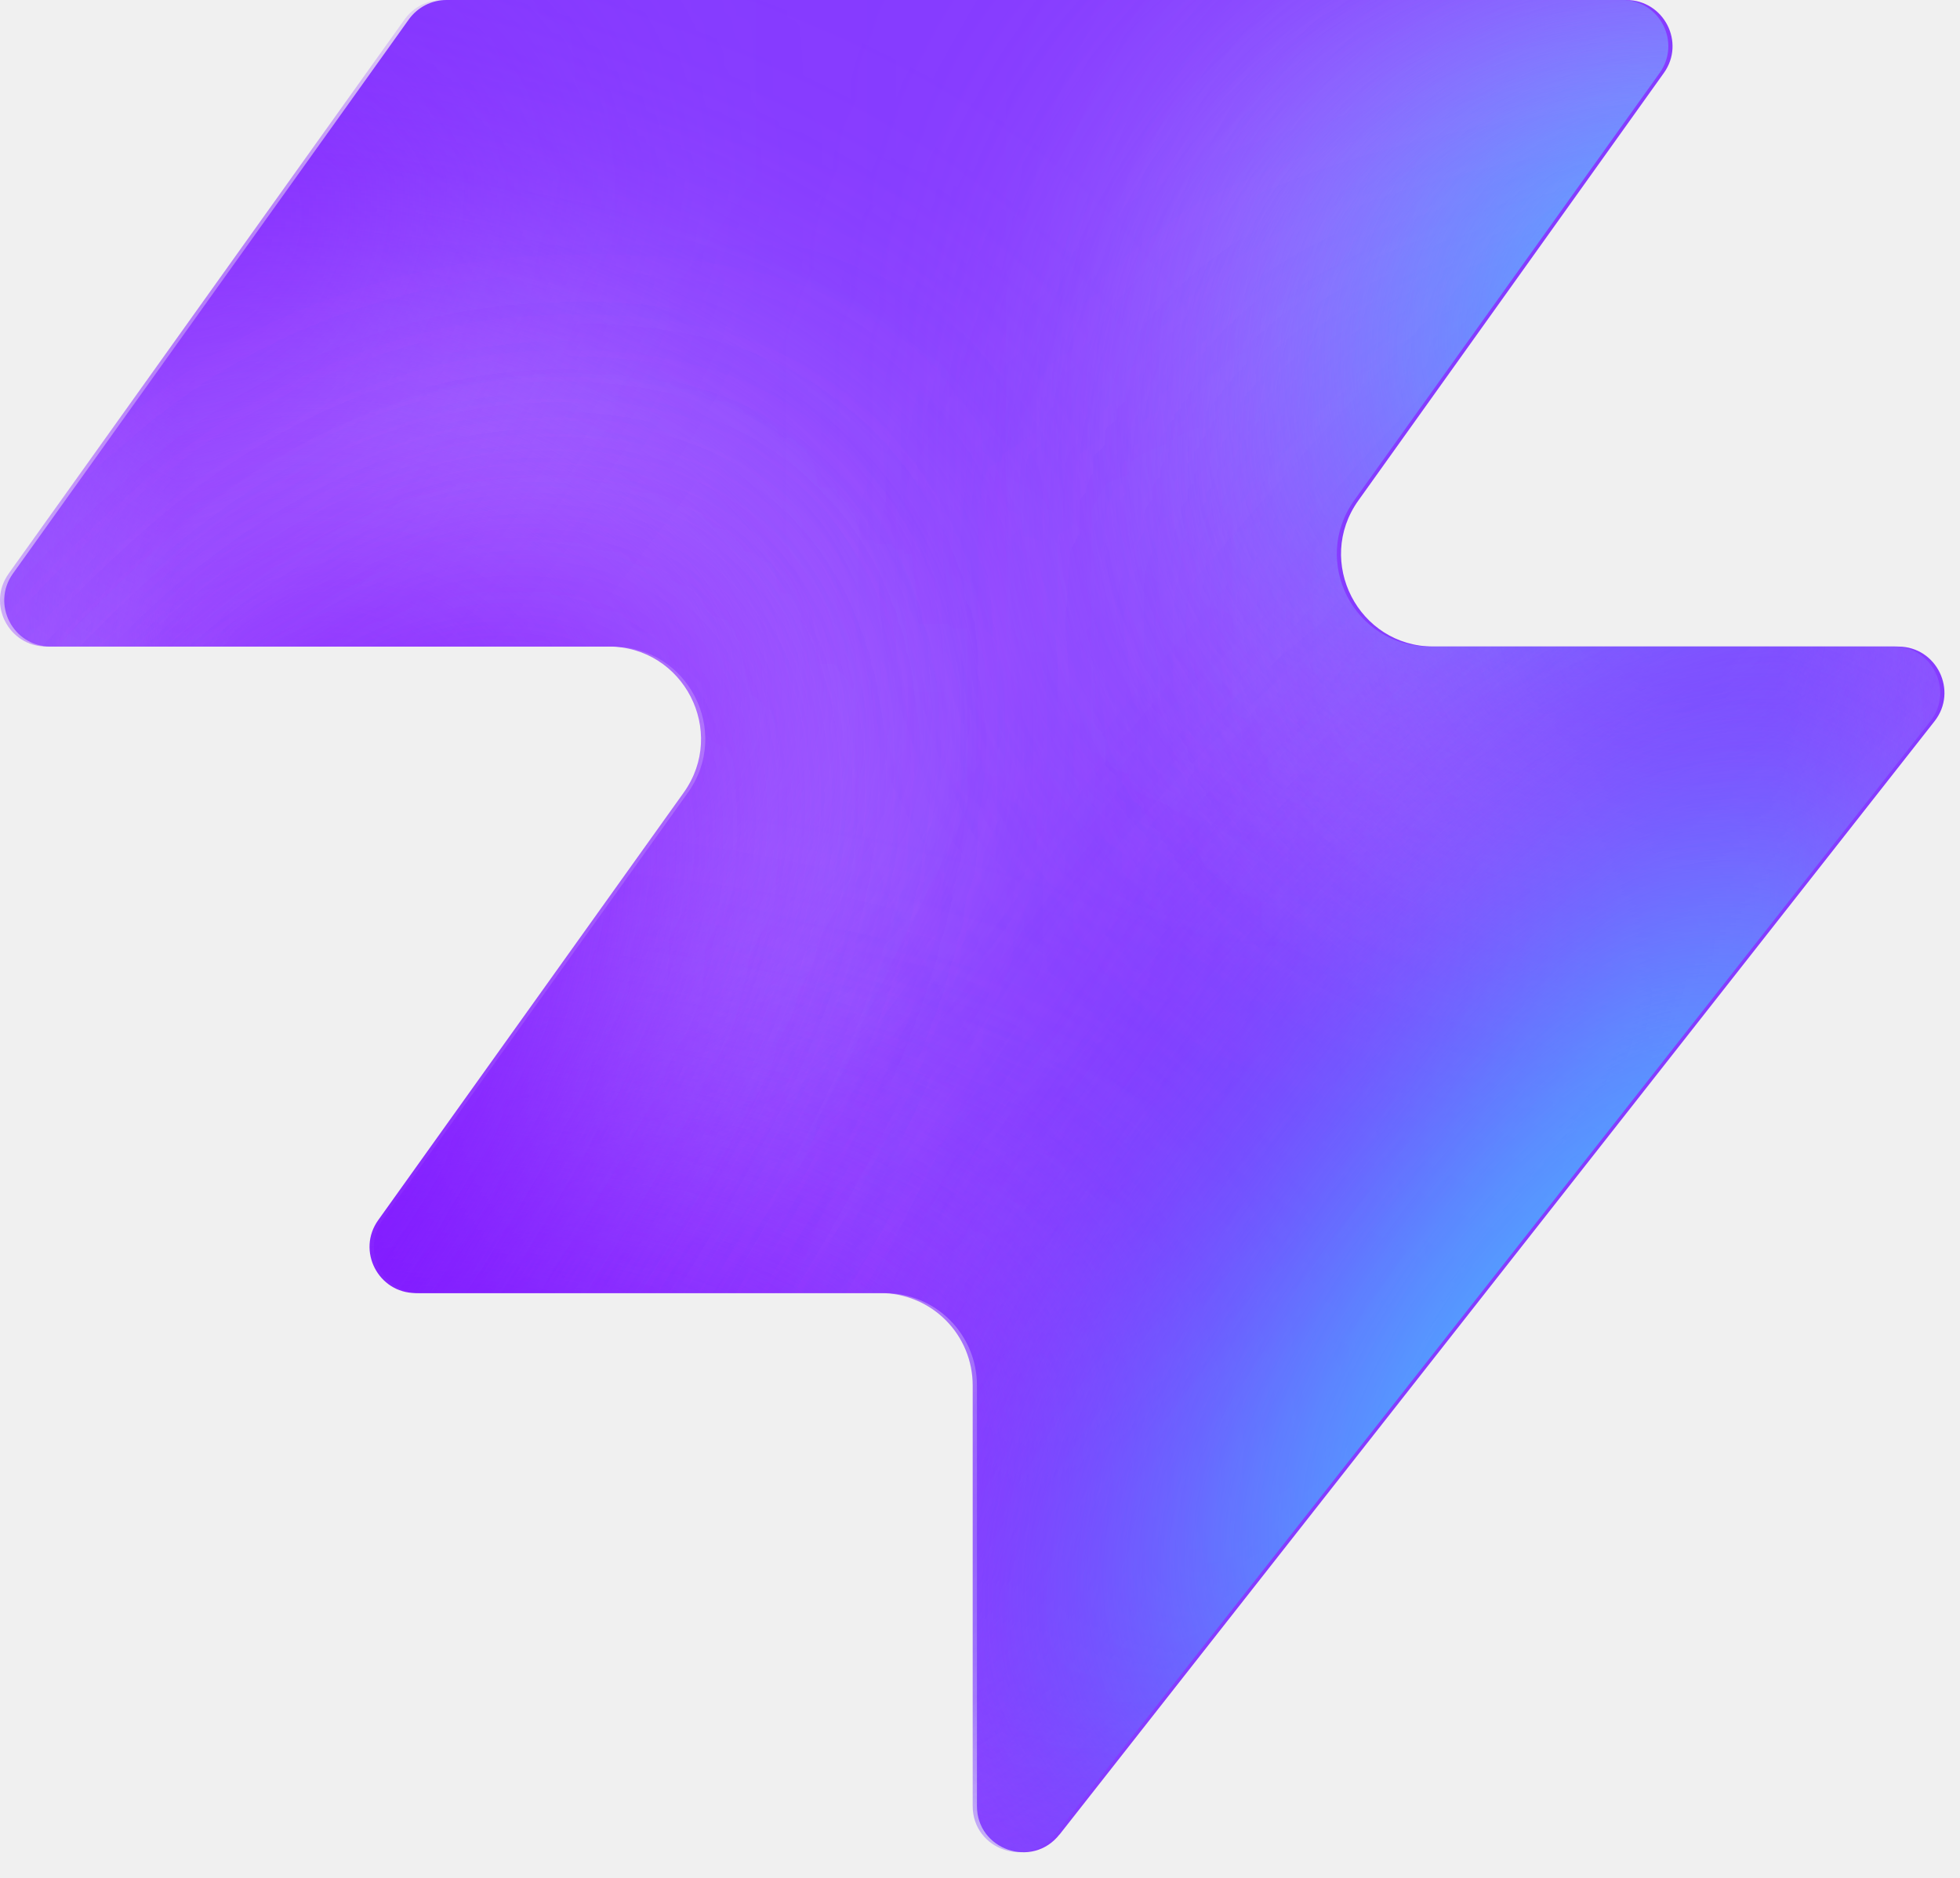
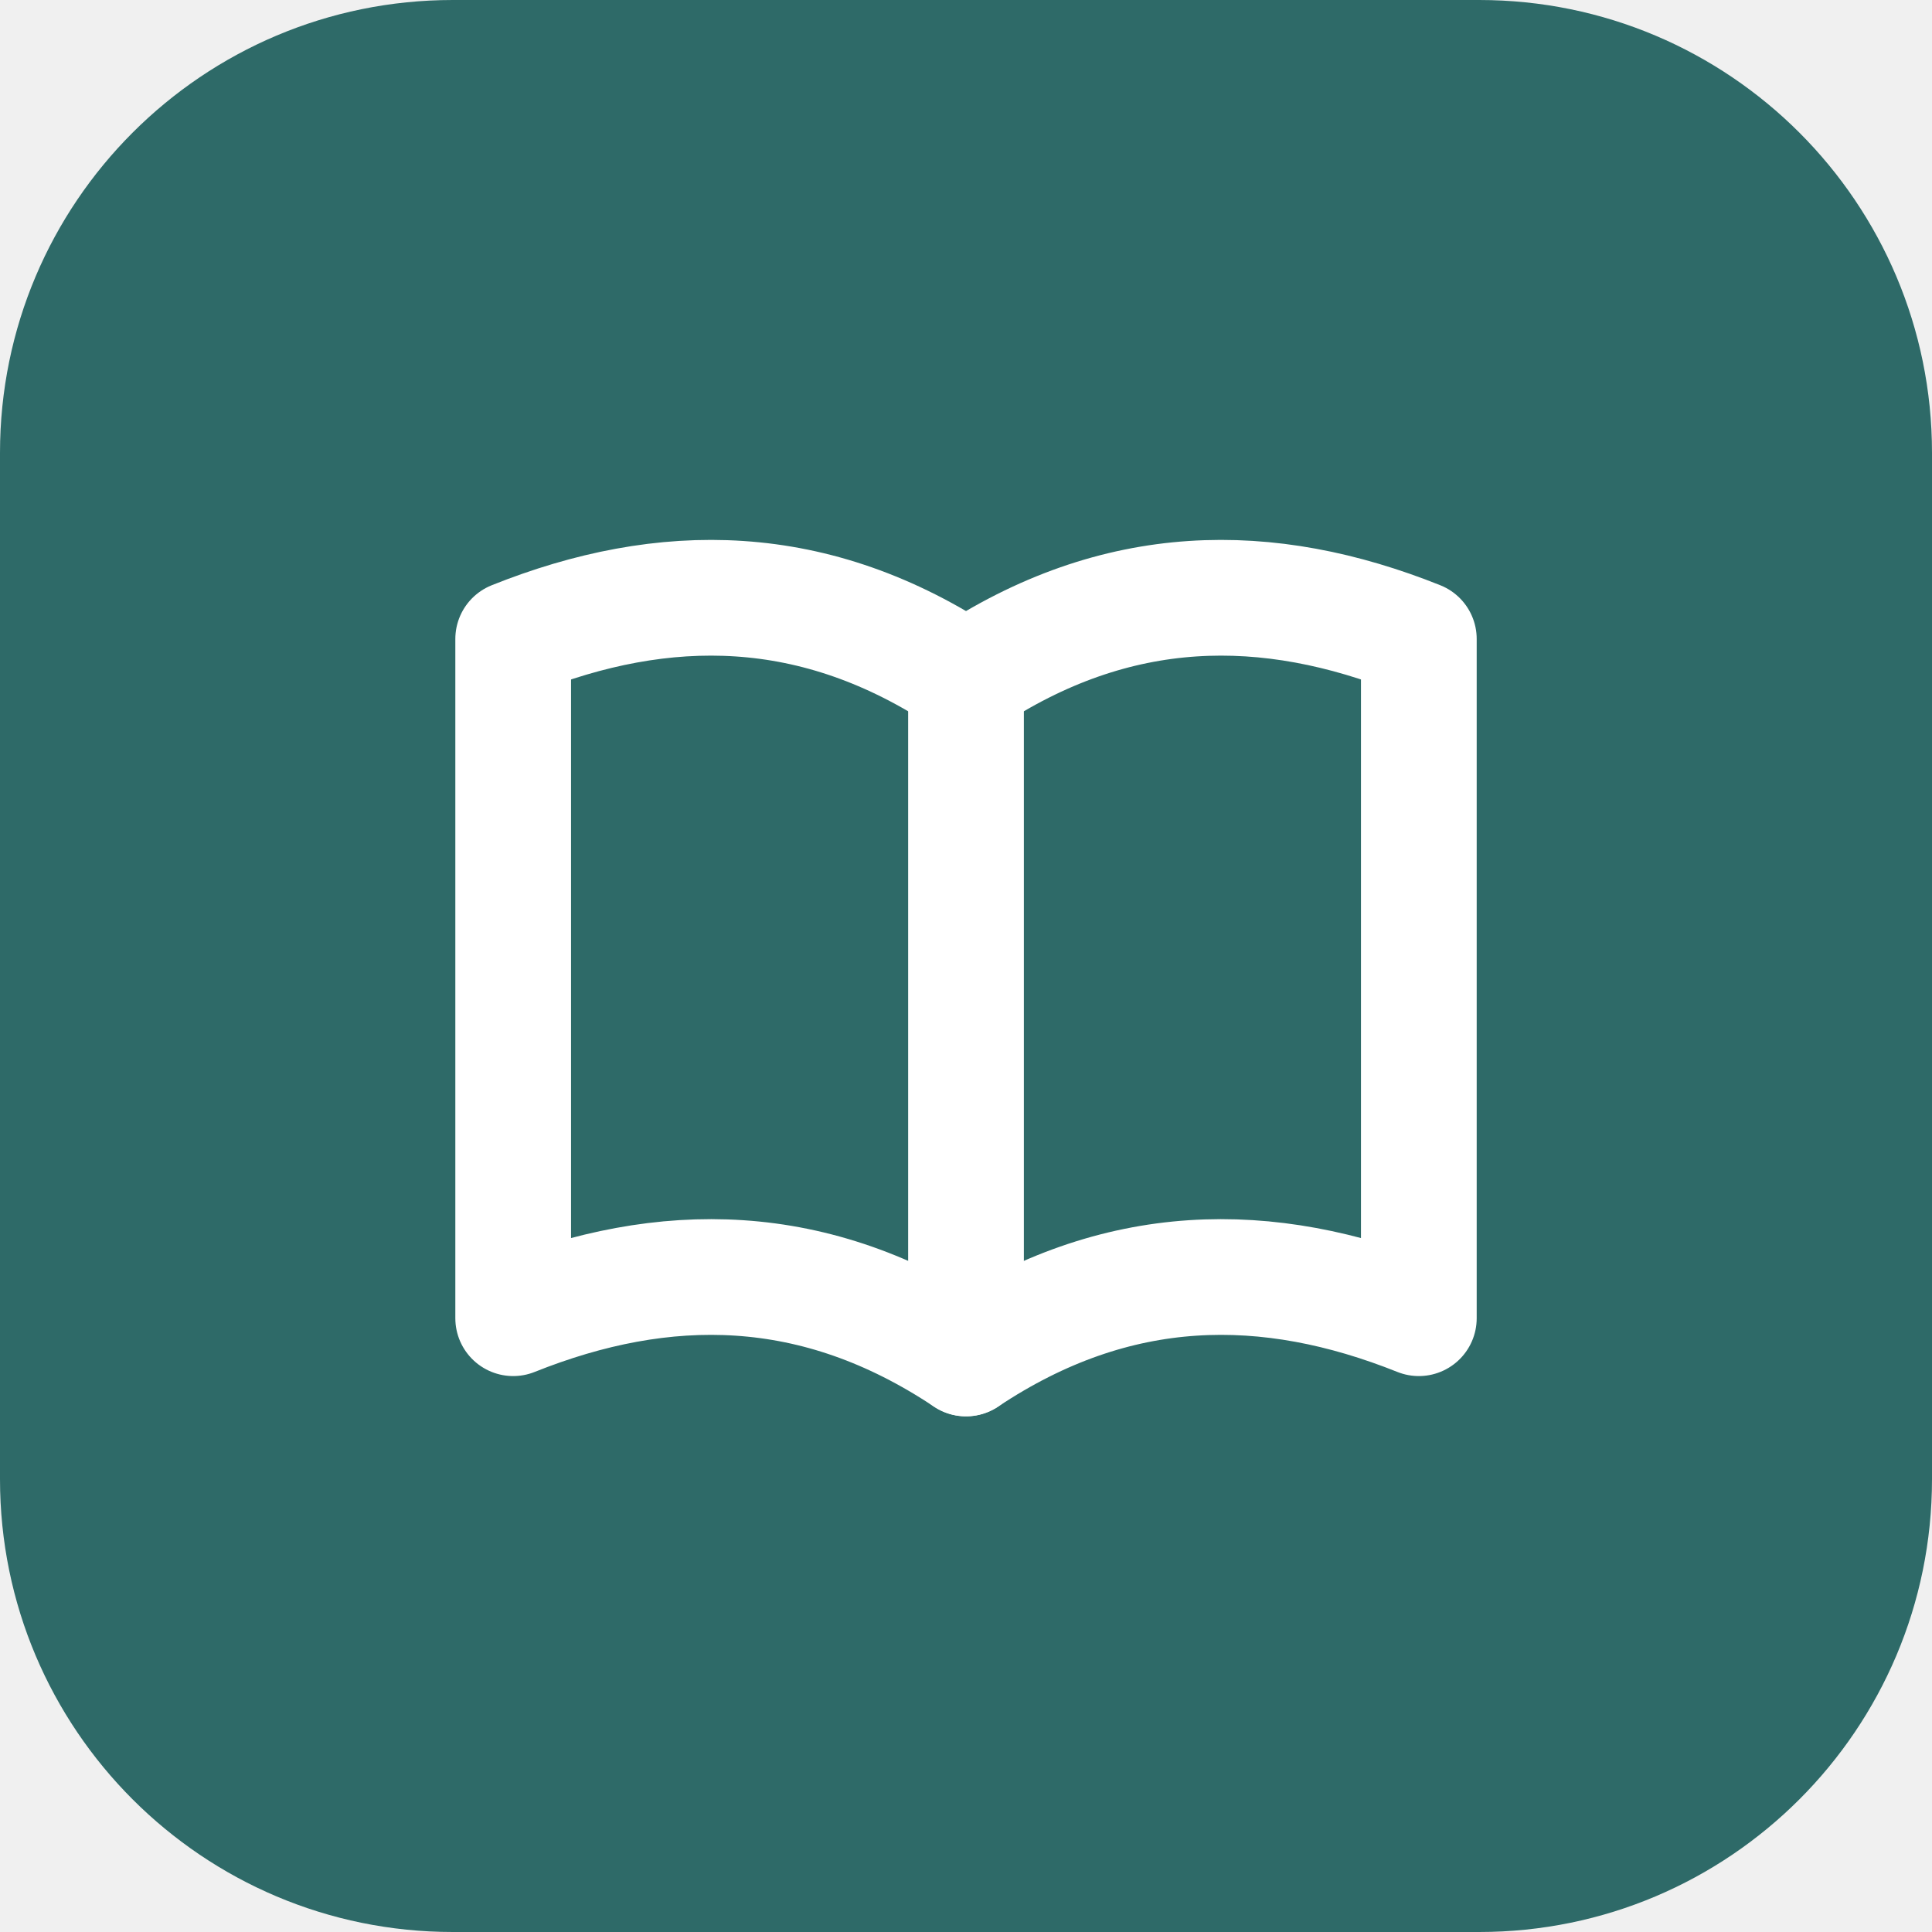
- <svg xmlns="http://www.w3.org/2000/svg" width="48" height="46" fill="none" viewBox="0 0 48 46">
-   <path fill="#863bff" d="M25.946 44.938c-.664.845-2.021.375-2.021-.698V33.937a2.26 2.26 0 0 0-2.262-2.262H10.287c-.92 0-1.456-1.04-.92-1.788l7.48-10.471c1.07-1.497 0-3.578-1.842-3.578H1.237c-.92 0-1.456-1.04-.92-1.788L10.013.474c.214-.297.556-.474.92-.474h28.894c.92 0 1.456 1.04.92 1.788l-7.48 10.471c-1.07 1.498 0 3.579 1.842 3.579h11.377c.943 0 1.473 1.088.89 1.83L25.947 44.94z" style="fill:#863bff;fill:color(display-p3 .525 .23 1);fill-opacity:1" />
-   <mask id="a" width="48" height="46" x="0" y="0" maskUnits="userSpaceOnUse" style="mask-type:alpha">
-     <path fill="#000" d="M25.842 44.938c-.664.844-2.021.375-2.021-.698V33.937a2.26 2.26 0 0 0-2.262-2.262H10.183c-.92 0-1.456-1.04-.92-1.788l7.48-10.471c1.07-1.498 0-3.579-1.842-3.579H1.133c-.92 0-1.456-1.04-.92-1.787L9.91.473c.214-.297.556-.474.92-.474h28.894c.92 0 1.456 1.04.92 1.788l-7.48 10.471c-1.07 1.498 0 3.578 1.842 3.578h11.377c.943 0 1.473 1.088.89 1.832L25.843 44.94z" style="fill:#000;fill-opacity:1" />
-   </mask>
-   <g mask="url(#a)">
-     <g filter="url(#b)">
-       <ellipse cx="5.508" cy="14.704" fill="#ede6ff" rx="5.508" ry="14.704" style="fill:#ede6ff;fill:color(display-p3 .927 .903 1);fill-opacity:1" transform="matrix(.00324 1 1 -.00324 -4.47 31.516)" />
-     </g>
-     <g filter="url(#c)">
-       <ellipse cx="10.399" cy="29.851" fill="#ede6ff" rx="10.399" ry="29.851" style="fill:#ede6ff;fill:color(display-p3 .927 .903 1);fill-opacity:1" transform="matrix(.00324 1 1 -.00324 -39.328 7.883)" />
-     </g>
-     <g filter="url(#d)">
-       <ellipse cx="5.508" cy="30.487" fill="#7e14ff" rx="5.508" ry="30.487" style="fill:#7e14ff;fill:color(display-p3 .492 .077 1);fill-opacity:1" transform="rotate(89.814 -25.913 -14.639)scale(1 -1)" />
-     </g>
-     <g filter="url(#e)">
-       <ellipse cx="5.508" cy="30.599" fill="#7e14ff" rx="5.508" ry="30.599" style="fill:#7e14ff;fill:color(display-p3 .492 .077 1);fill-opacity:1" transform="rotate(89.814 -32.644 -3.334)scale(1 -1)" />
-     </g>
-     <g filter="url(#f)">
-       <ellipse cx="5.508" cy="30.599" fill="#7e14ff" rx="5.508" ry="30.599" style="fill:#7e14ff;fill:color(display-p3 .492 .077 1);fill-opacity:1" transform="matrix(.00324 1 1 -.00324 -34.34 30.47)" />
-     </g>
-     <g filter="url(#g)">
-       <ellipse cx="14.072" cy="22.078" fill="#ede6ff" rx="14.072" ry="22.078" style="fill:#ede6ff;fill:color(display-p3 .927 .903 1);fill-opacity:1" transform="rotate(93.35 24.506 48.493)scale(-1 1)" />
-     </g>
-     <g filter="url(#h)">
-       <ellipse cx="3.47" cy="21.501" fill="#7e14ff" rx="3.47" ry="21.501" style="fill:#7e14ff;fill:color(display-p3 .492 .077 1);fill-opacity:1" transform="rotate(89.009 28.708 47.59)scale(-1 1)" />
-     </g>
-     <g filter="url(#i)">
-       <ellipse cx="3.47" cy="21.501" fill="#7e14ff" rx="3.47" ry="21.501" style="fill:#7e14ff;fill:color(display-p3 .492 .077 1);fill-opacity:1" transform="rotate(89.009 28.708 47.59)scale(-1 1)" />
-     </g>
-     <g filter="url(#j)">
-       <ellipse cx=".387" cy="8.972" fill="#7e14ff" rx="4.407" ry="29.108" style="fill:#7e14ff;fill:color(display-p3 .492 .077 1);fill-opacity:1" transform="rotate(39.51 .387 8.972)" />
-     </g>
-     <g filter="url(#k)">
-       <ellipse cx="47.523" cy="-6.092" fill="#7e14ff" rx="4.407" ry="29.108" style="fill:#7e14ff;fill:color(display-p3 .492 .077 1);fill-opacity:1" transform="rotate(37.892 47.523 -6.092)" />
-     </g>
-     <g filter="url(#l)">
-       <ellipse cx="41.412" cy="6.333" fill="#47bfff" rx="5.971" ry="9.665" style="fill:#47bfff;fill:color(display-p3 .28 .748 1);fill-opacity:1" transform="rotate(37.892 41.412 6.333)" />
-     </g>
-     <g filter="url(#m)">
-       <ellipse cx="-1.879" cy="38.332" fill="#7e14ff" rx="4.407" ry="29.108" style="fill:#7e14ff;fill:color(display-p3 .492 .077 1);fill-opacity:1" transform="rotate(37.892 -1.88 38.332)" />
-     </g>
-     <g filter="url(#n)">
-       <ellipse cx="-1.879" cy="38.332" fill="#7e14ff" rx="4.407" ry="29.108" style="fill:#7e14ff;fill:color(display-p3 .492 .077 1);fill-opacity:1" transform="rotate(37.892 -1.88 38.332)" />
-     </g>
-     <g filter="url(#o)">
-       <ellipse cx="35.651" cy="29.907" fill="#7e14ff" rx="4.407" ry="29.108" style="fill:#7e14ff;fill:color(display-p3 .492 .077 1);fill-opacity:1" transform="rotate(37.892 35.651 29.907)" />
-     </g>
-     <g filter="url(#p)">
-       <ellipse cx="38.418" cy="32.4" fill="#47bfff" rx="5.971" ry="15.297" style="fill:#47bfff;fill:color(display-p3 .28 .748 1);fill-opacity:1" transform="rotate(37.892 38.418 32.4)" />
-     </g>
+ <svg xmlns="http://www.w3.org/2000/svg" viewBox="0 0 64 64">
+   <rect width="64" height="64" rx="15" fill="#2E6A68" />
+   <g transform="translate(12 12) scale(1.6667)" fill="none" stroke="#FFFFFF" stroke-width="2.3" stroke-linecap="round" stroke-linejoin="round">
+     <path d="M3 5.5c3-1.2 6-1.2 9 .8 3-2 6-2 9-.8V19c-3-1.2-6-1.2-9 .8-3-2-6-2-9-.8z" />
+     <path d="M12 6.3v13.5" />
  </g>
-   <defs>
-     <filter id="b" width="60.045" height="41.654" x="-19.77" y="16.149" color-interpolation-filters="sRGB" filterUnits="userSpaceOnUse">
-       <feFlood flood-opacity="0" result="BackgroundImageFix" />
-       <feBlend in="SourceGraphic" in2="BackgroundImageFix" result="shape" />
-       <feGaussianBlur result="effect1_foregroundBlur_2002_17158" stdDeviation="7.659" />
-     </filter>
-     <filter id="c" width="90.34" height="51.437" x="-54.613" y="-7.533" color-interpolation-filters="sRGB" filterUnits="userSpaceOnUse">
-       <feFlood flood-opacity="0" result="BackgroundImageFix" />
-       <feBlend in="SourceGraphic" in2="BackgroundImageFix" result="shape" />
-       <feGaussianBlur result="effect1_foregroundBlur_2002_17158" stdDeviation="7.659" />
-     </filter>
-     <filter id="d" width="79.355" height="29.4" x="-49.64" y="2.03" color-interpolation-filters="sRGB" filterUnits="userSpaceOnUse">
-       <feFlood flood-opacity="0" result="BackgroundImageFix" />
-       <feBlend in="SourceGraphic" in2="BackgroundImageFix" result="shape" />
-       <feGaussianBlur result="effect1_foregroundBlur_2002_17158" stdDeviation="4.596" />
-     </filter>
-     <filter id="e" width="79.579" height="29.4" x="-45.045" y="20.029" color-interpolation-filters="sRGB" filterUnits="userSpaceOnUse">
-       <feFlood flood-opacity="0" result="BackgroundImageFix" />
-       <feBlend in="SourceGraphic" in2="BackgroundImageFix" result="shape" />
-       <feGaussianBlur result="effect1_foregroundBlur_2002_17158" stdDeviation="4.596" />
-     </filter>
-     <filter id="f" width="79.579" height="29.4" x="-43.513" y="21.178" color-interpolation-filters="sRGB" filterUnits="userSpaceOnUse">
-       <feFlood flood-opacity="0" result="BackgroundImageFix" />
-       <feBlend in="SourceGraphic" in2="BackgroundImageFix" result="shape" />
-       <feGaussianBlur result="effect1_foregroundBlur_2002_17158" stdDeviation="4.596" />
-     </filter>
-     <filter id="g" width="74.749" height="58.852" x="15.756" y="-17.901" color-interpolation-filters="sRGB" filterUnits="userSpaceOnUse">
-       <feFlood flood-opacity="0" result="BackgroundImageFix" />
-       <feBlend in="SourceGraphic" in2="BackgroundImageFix" result="shape" />
-       <feGaussianBlur result="effect1_foregroundBlur_2002_17158" stdDeviation="7.659" />
-     </filter>
-     <filter id="h" width="61.377" height="25.362" x="23.548" y="2.284" color-interpolation-filters="sRGB" filterUnits="userSpaceOnUse">
-       <feFlood flood-opacity="0" result="BackgroundImageFix" />
-       <feBlend in="SourceGraphic" in2="BackgroundImageFix" result="shape" />
-       <feGaussianBlur result="effect1_foregroundBlur_2002_17158" stdDeviation="4.596" />
-     </filter>
-     <filter id="i" width="61.377" height="25.362" x="23.548" y="2.284" color-interpolation-filters="sRGB" filterUnits="userSpaceOnUse">
-       <feFlood flood-opacity="0" result="BackgroundImageFix" />
-       <feBlend in="SourceGraphic" in2="BackgroundImageFix" result="shape" />
-       <feGaussianBlur result="effect1_foregroundBlur_2002_17158" stdDeviation="4.596" />
-     </filter>
-     <filter id="j" width="56.045" height="63.649" x="-27.636" y="-22.853" color-interpolation-filters="sRGB" filterUnits="userSpaceOnUse">
-       <feFlood flood-opacity="0" result="BackgroundImageFix" />
-       <feBlend in="SourceGraphic" in2="BackgroundImageFix" result="shape" />
-       <feGaussianBlur result="effect1_foregroundBlur_2002_17158" stdDeviation="4.596" />
-     </filter>
-     <filter id="k" width="54.814" height="64.646" x="20.116" y="-38.415" color-interpolation-filters="sRGB" filterUnits="userSpaceOnUse">
-       <feFlood flood-opacity="0" result="BackgroundImageFix" />
-       <feBlend in="SourceGraphic" in2="BackgroundImageFix" result="shape" />
-       <feGaussianBlur result="effect1_foregroundBlur_2002_17158" stdDeviation="4.596" />
-     </filter>
-     <filter id="l" width="33.541" height="35.313" x="24.641" y="-11.323" color-interpolation-filters="sRGB" filterUnits="userSpaceOnUse">
-       <feFlood flood-opacity="0" result="BackgroundImageFix" />
-       <feBlend in="SourceGraphic" in2="BackgroundImageFix" result="shape" />
-       <feGaussianBlur result="effect1_foregroundBlur_2002_17158" stdDeviation="4.596" />
-     </filter>
-     <filter id="m" width="54.814" height="64.646" x="-29.286" y="6.009" color-interpolation-filters="sRGB" filterUnits="userSpaceOnUse">
-       <feFlood flood-opacity="0" result="BackgroundImageFix" />
-       <feBlend in="SourceGraphic" in2="BackgroundImageFix" result="shape" />
-       <feGaussianBlur result="effect1_foregroundBlur_2002_17158" stdDeviation="4.596" />
-     </filter>
-     <filter id="n" width="54.814" height="64.646" x="-29.286" y="6.009" color-interpolation-filters="sRGB" filterUnits="userSpaceOnUse">
-       <feFlood flood-opacity="0" result="BackgroundImageFix" />
-       <feBlend in="SourceGraphic" in2="BackgroundImageFix" result="shape" />
-       <feGaussianBlur result="effect1_foregroundBlur_2002_17158" stdDeviation="4.596" />
-     </filter>
-     <filter id="o" width="54.814" height="64.646" x="8.244" y="-2.416" color-interpolation-filters="sRGB" filterUnits="userSpaceOnUse">
-       <feFlood flood-opacity="0" result="BackgroundImageFix" />
-       <feBlend in="SourceGraphic" in2="BackgroundImageFix" result="shape" />
-       <feGaussianBlur result="effect1_foregroundBlur_2002_17158" stdDeviation="4.596" />
-     </filter>
-     <filter id="p" width="39.409" height="43.623" x="18.713" y="10.588" color-interpolation-filters="sRGB" filterUnits="userSpaceOnUse">
-       <feFlood flood-opacity="0" result="BackgroundImageFix" />
-       <feBlend in="SourceGraphic" in2="BackgroundImageFix" result="shape" />
-       <feGaussianBlur result="effect1_foregroundBlur_2002_17158" stdDeviation="4.596" />
-     </filter>
-   </defs>
</svg>
